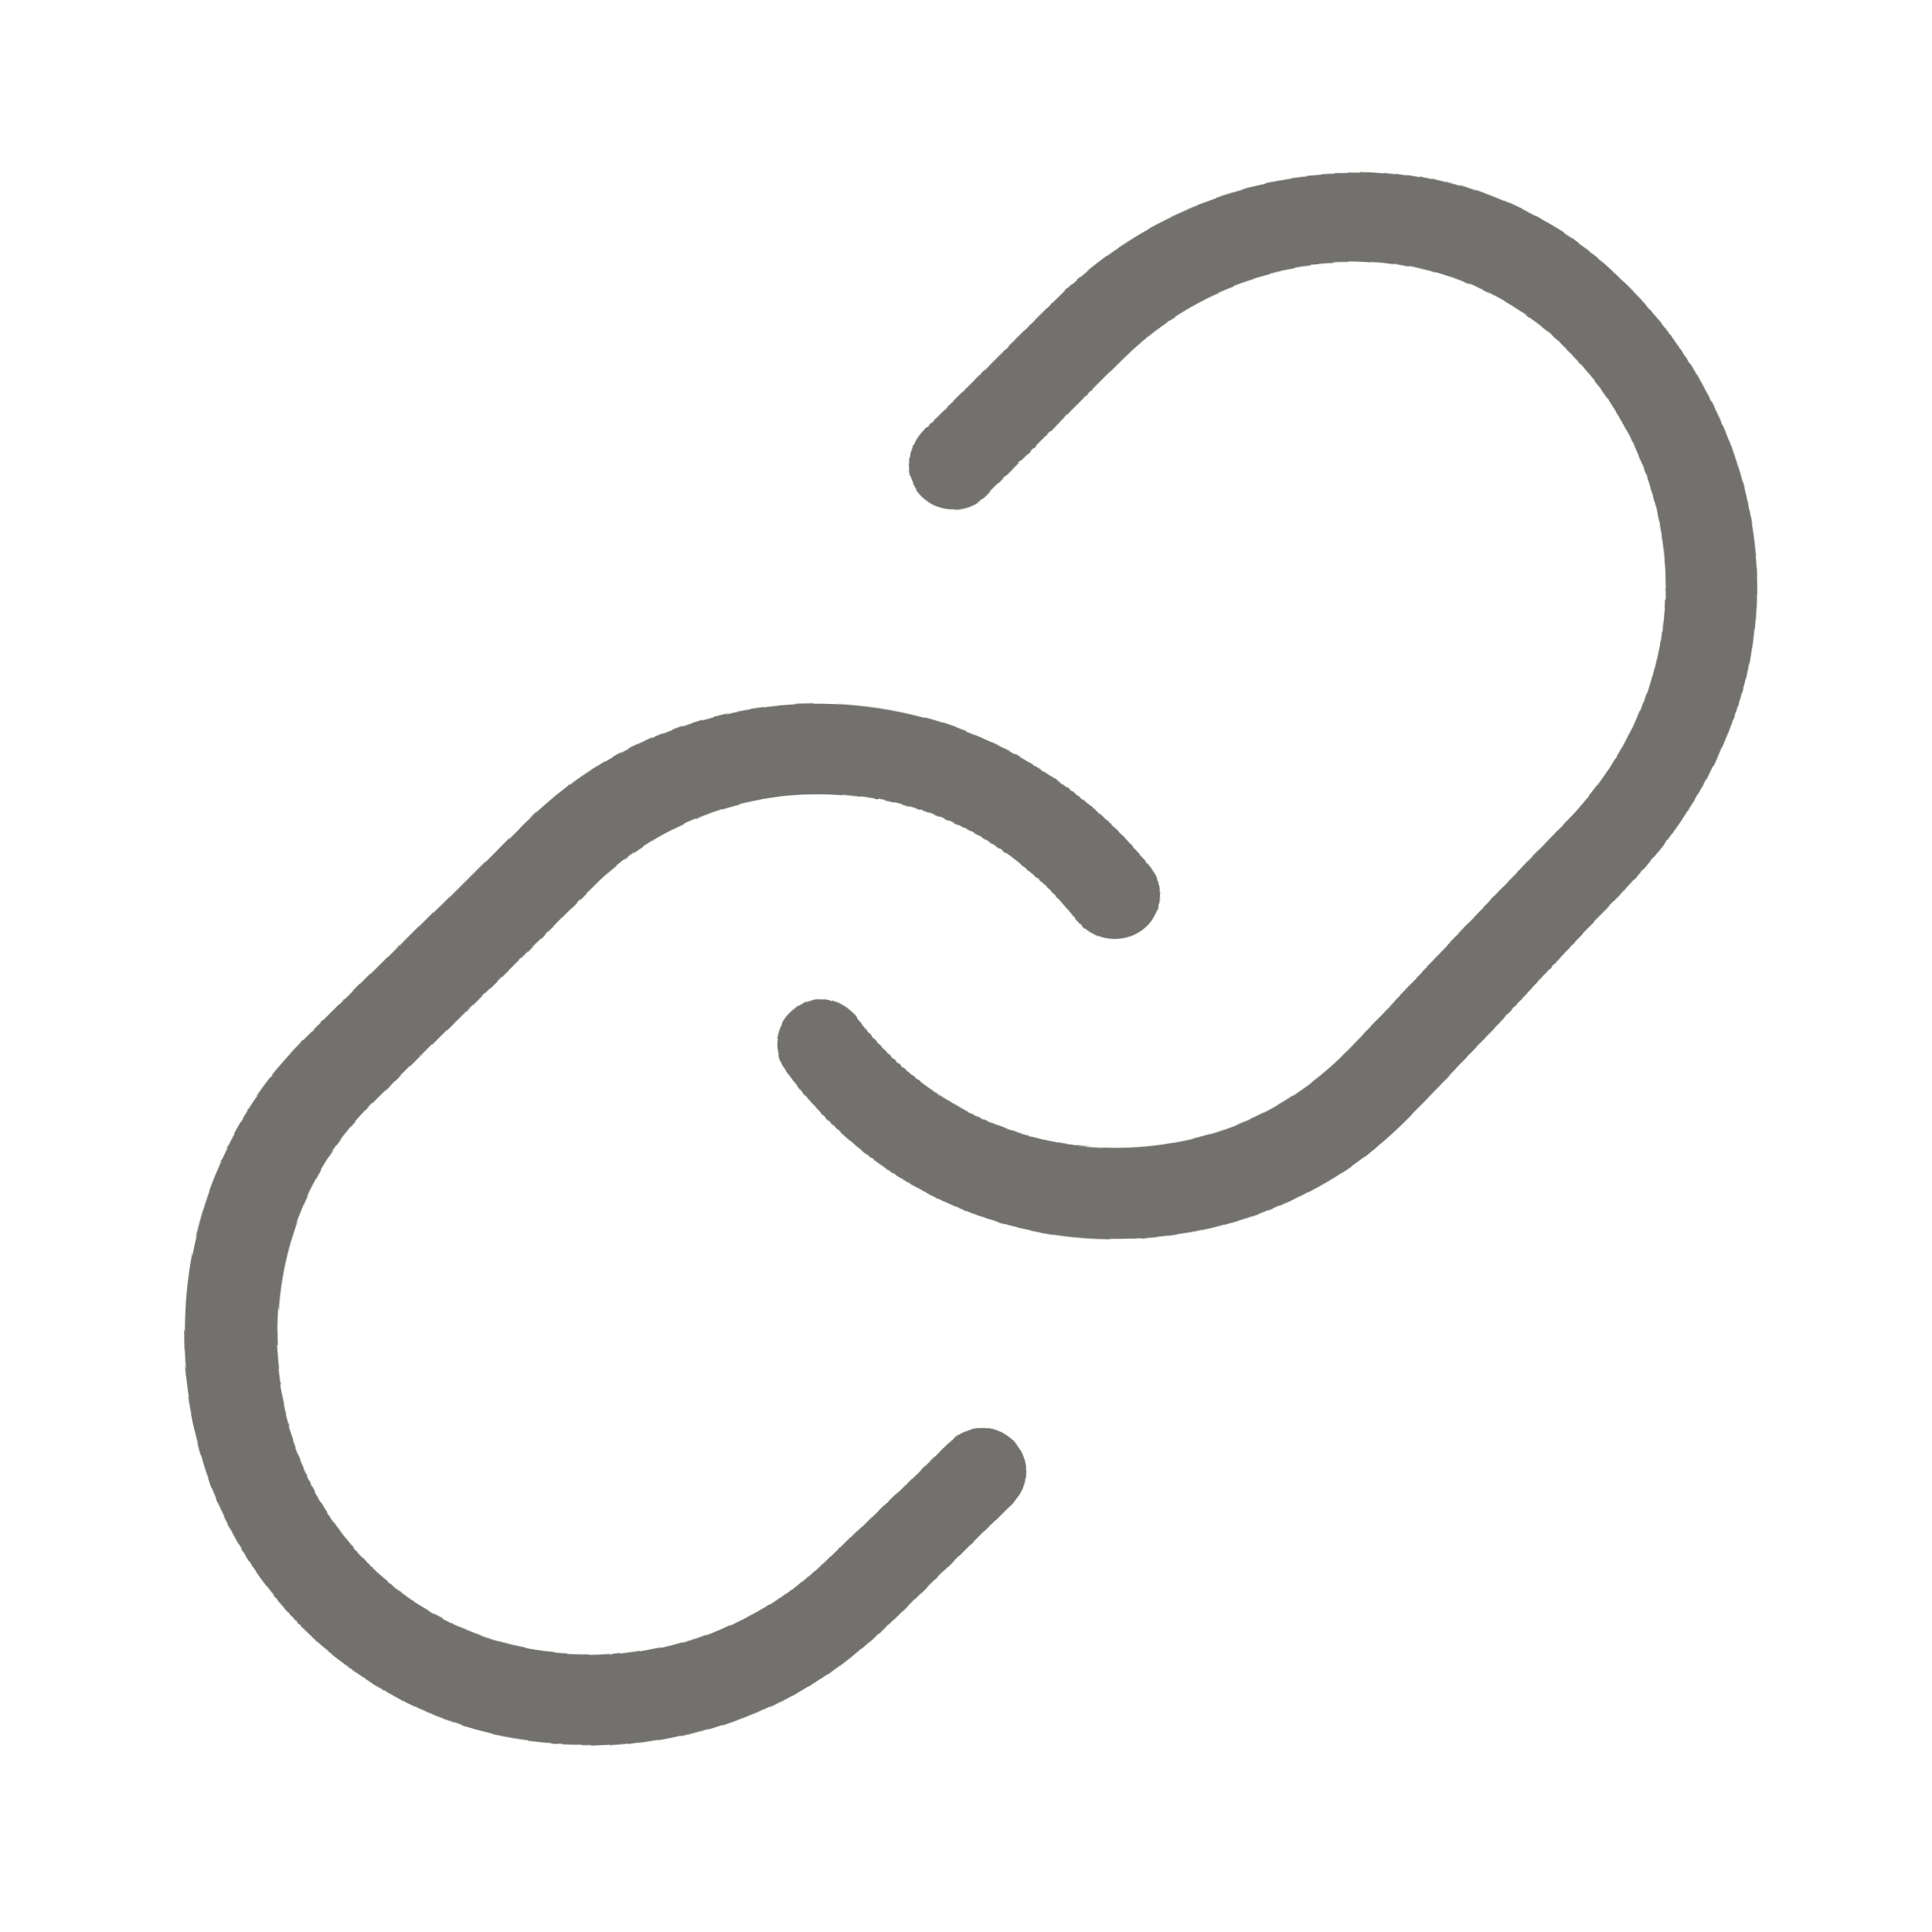
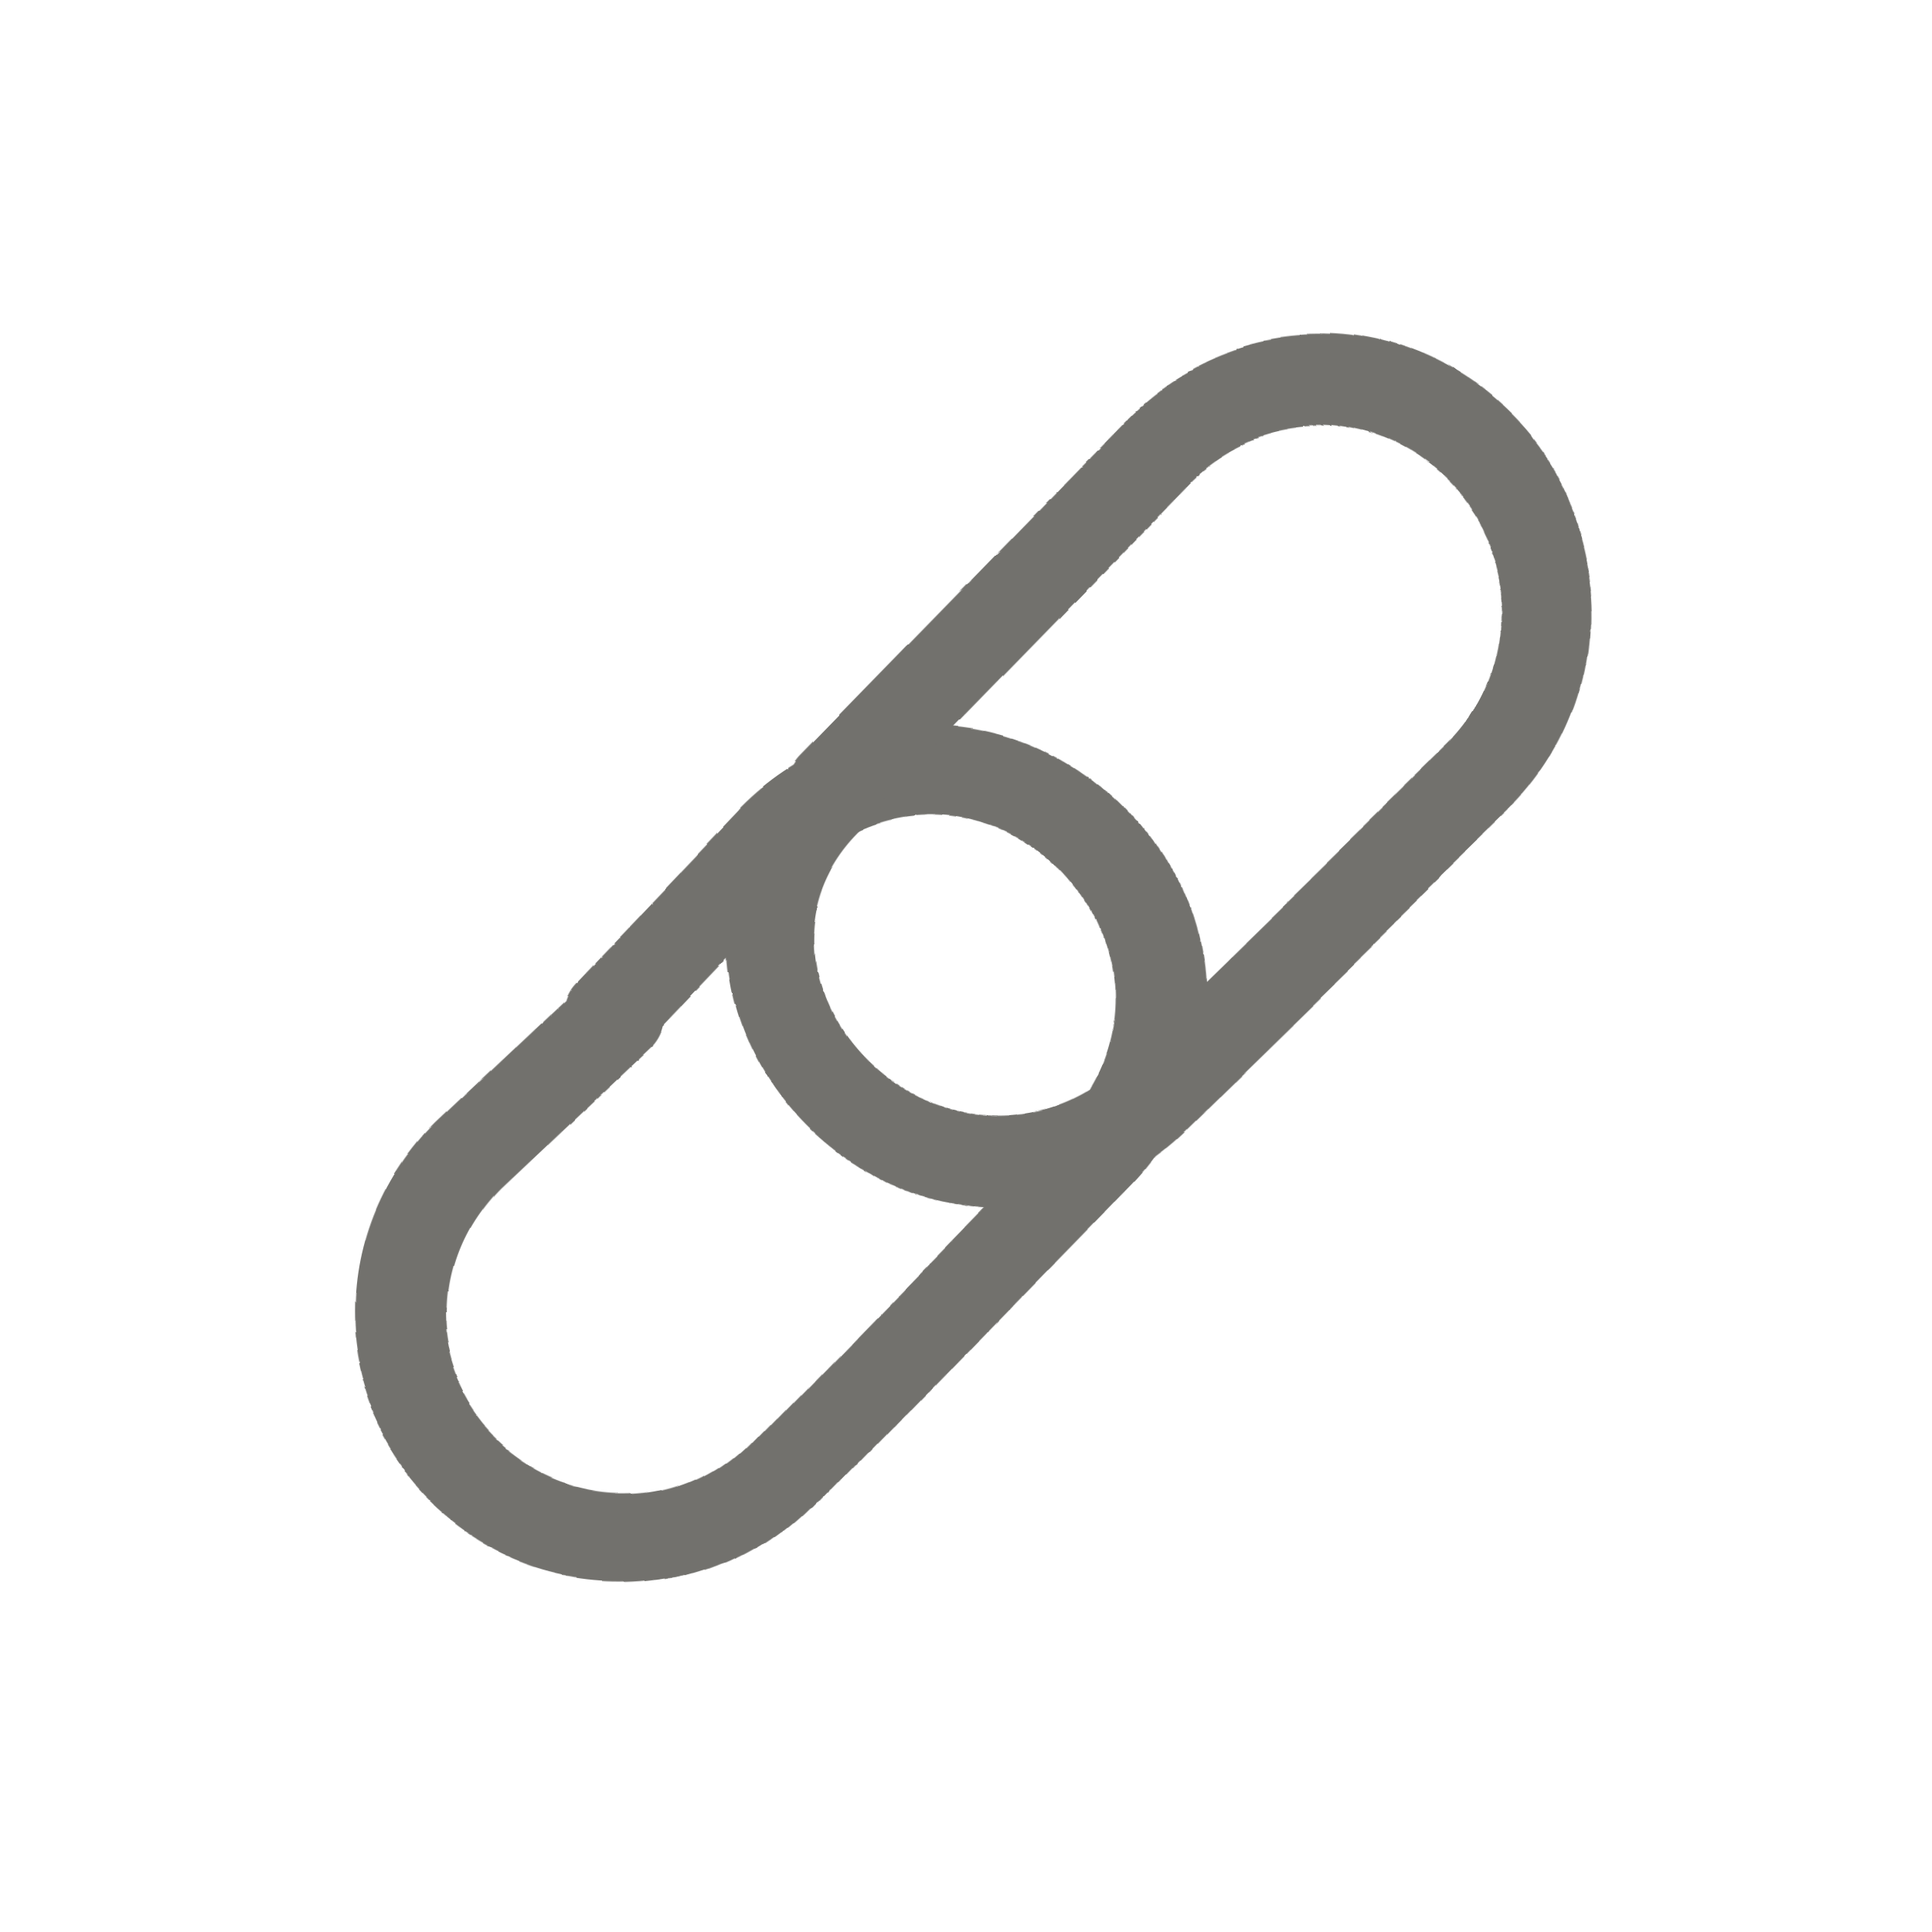
<svg xmlns="http://www.w3.org/2000/svg" viewBox="0 0 64 64" fill="none" stroke="#72716d" stroke-width="3" stroke-linecap="round" stroke-linejoin="round">
  <defs>
    <filter id="marker" x="-10%" y="-10%" width="120%" height="120%">
      <feTurbulence type="fractalNoise" baseFrequency="0.03" numOctaves="2" seed="4" />
      <feDisplacementMap in="SourceGraphic" scale="2" xChannelSelector="R" yChannelSelector="G" />
    </filter>
  </defs>
  <g filter="url(#marker)">
-     <path d="M27.1 34.5a12.2 12.2 0 0 0 18.5 1.3l7.4 -7.4a12.2 12.2 0 0 0 -17.3 -17.3l-4.2 4.2M36.9 29.6a12.2 12.2 0 0 0 -18.5 -1.3l-7.4 7.4a12.2 12.2 0 0 0 17.3 17.3l4.2 -4.2" />
+     <g transform="rotate(-45 32 32)">
+       <path d="M22.4 24.6 30.6 24.4C34.8 24.4 38 27.6 38 31.8 38 36 34.8 39.4 30.6 39.4L15.6 39.6C11.4 39.6 8.2 36.2 8.2 32 8.2 27.8 11.4 24.6 15.6 24.6L22.6 24.8" />
+       <path d="M33.2 24.6 48.4 24.4C52.6 24.4 55.8 27.8 55.8 32 55.8 36.2 52.6 39.6 48.4 39.6L33.4 39.4C29.2 39.4 26 36 26 31.8 26 27.6 29.2 24.4 33.4 24.8" />
+     </g>
  </g>
</svg>
